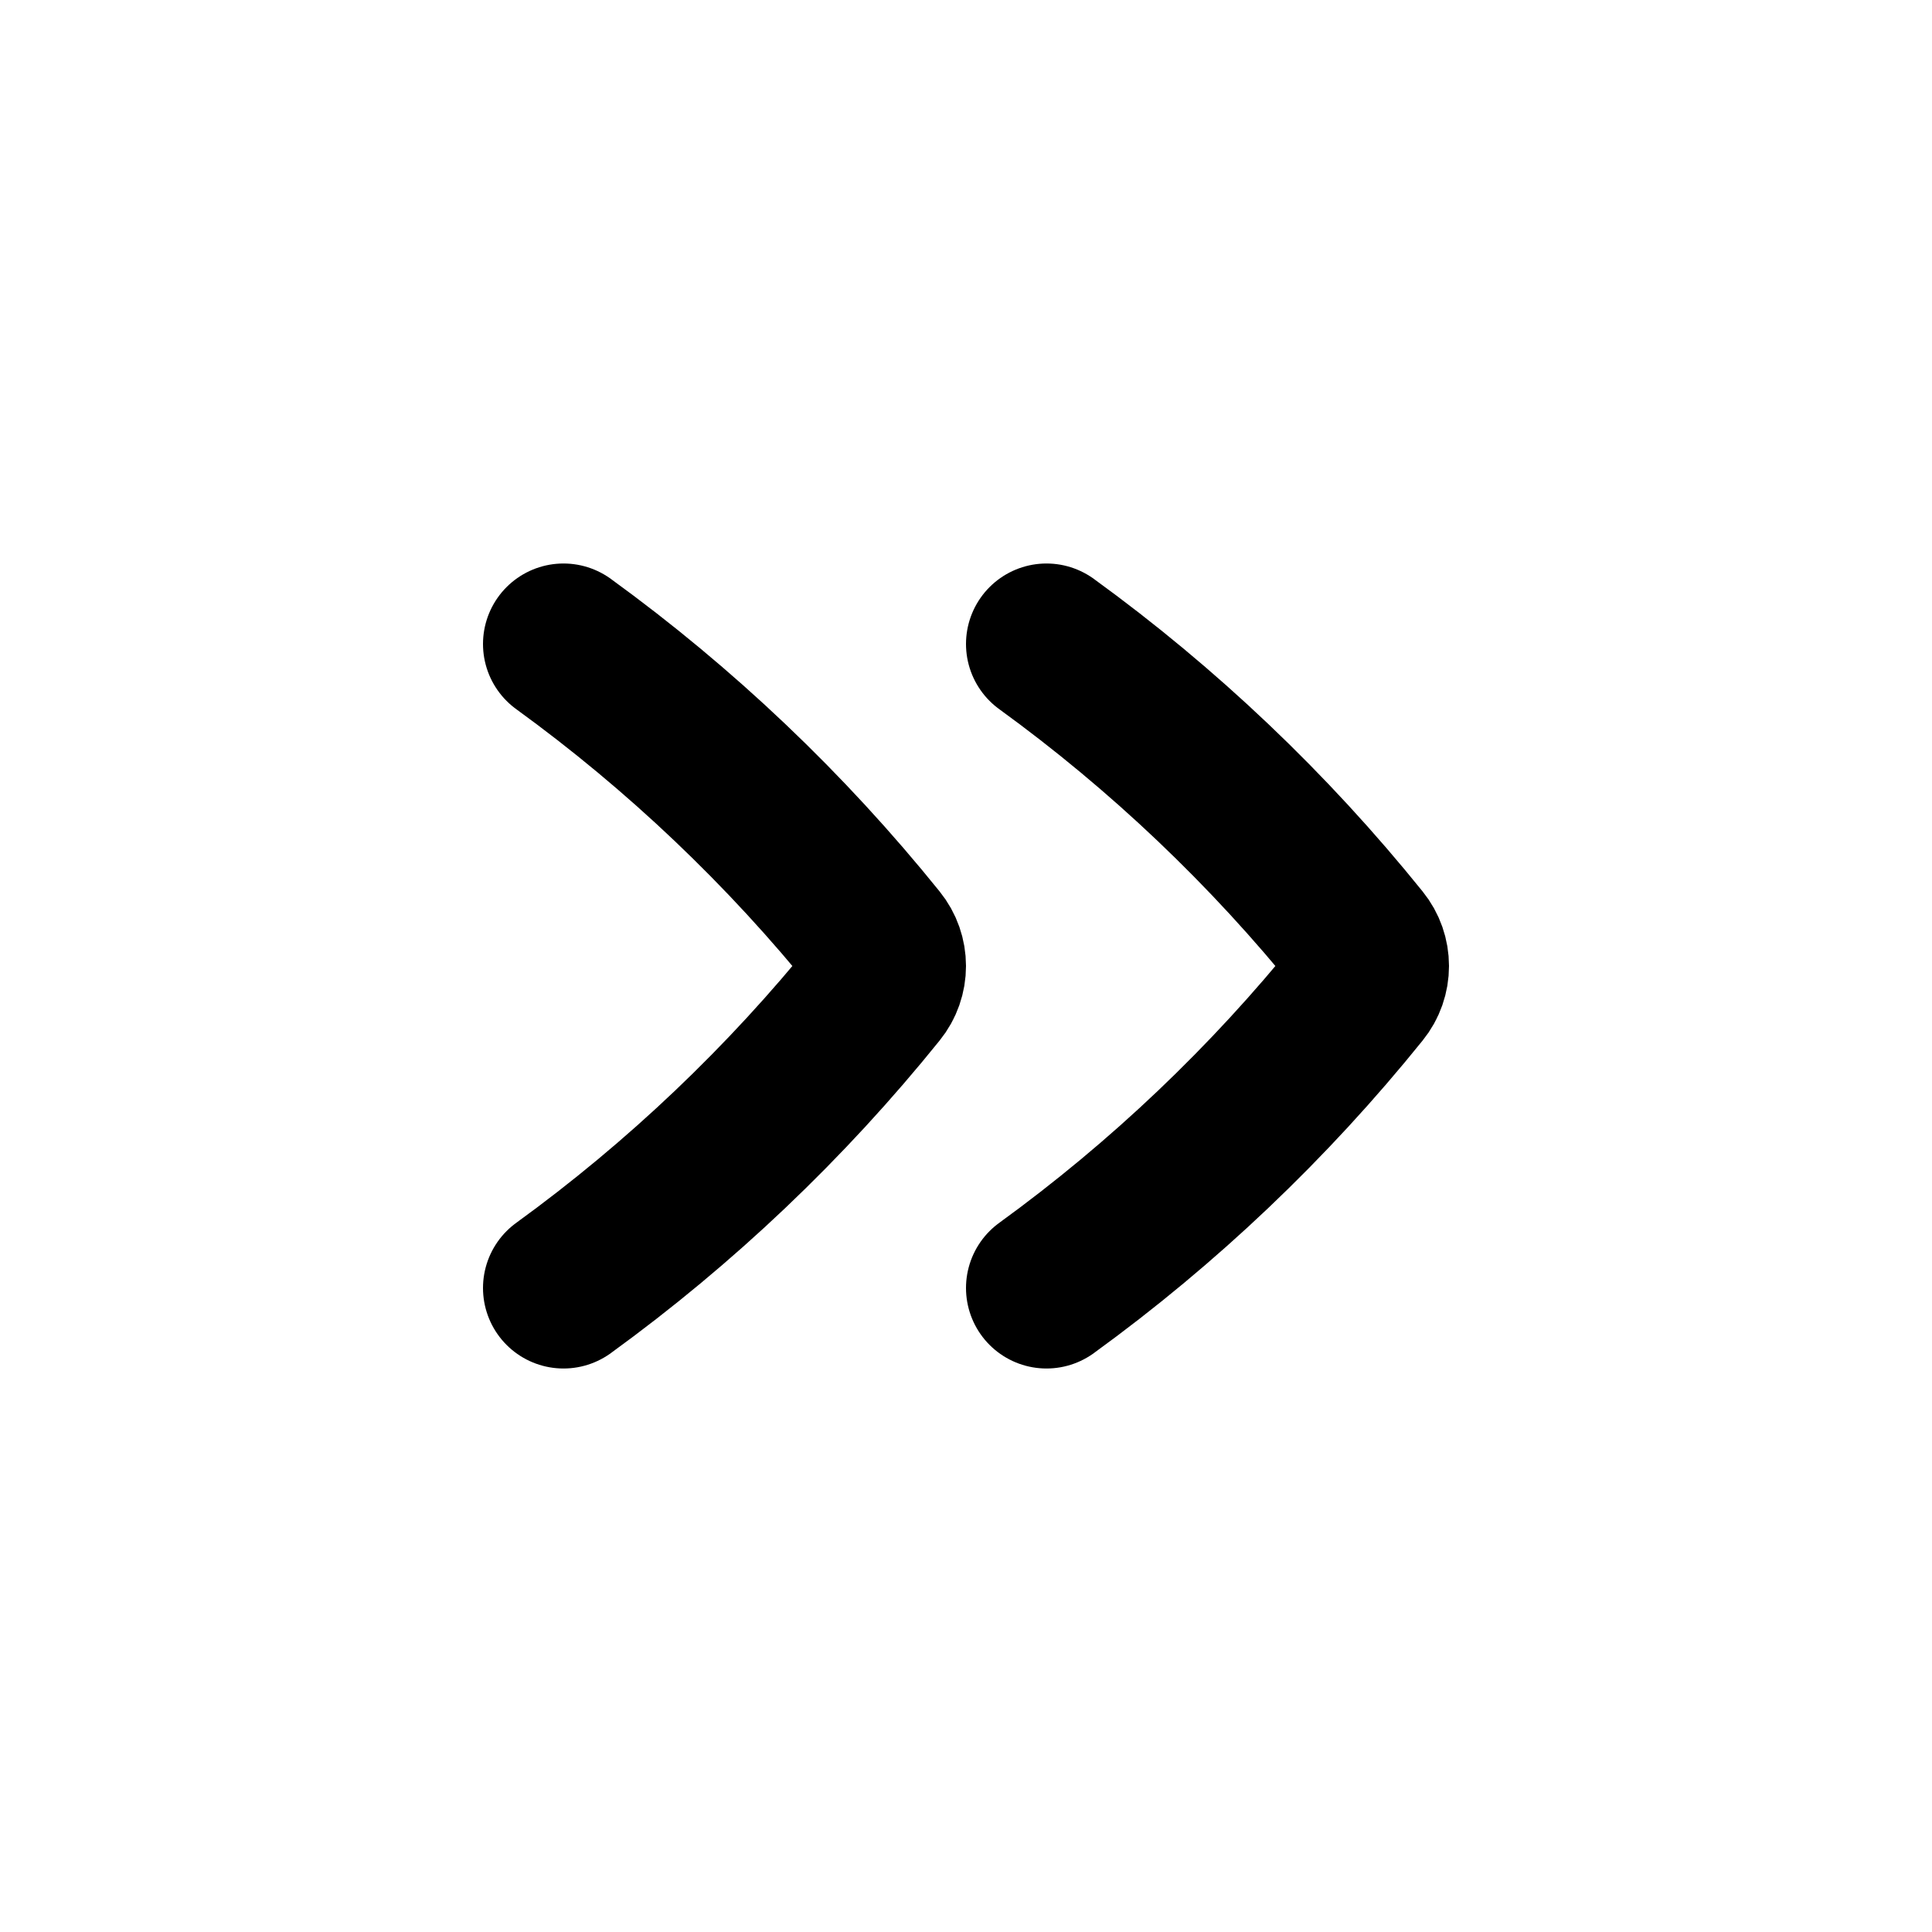
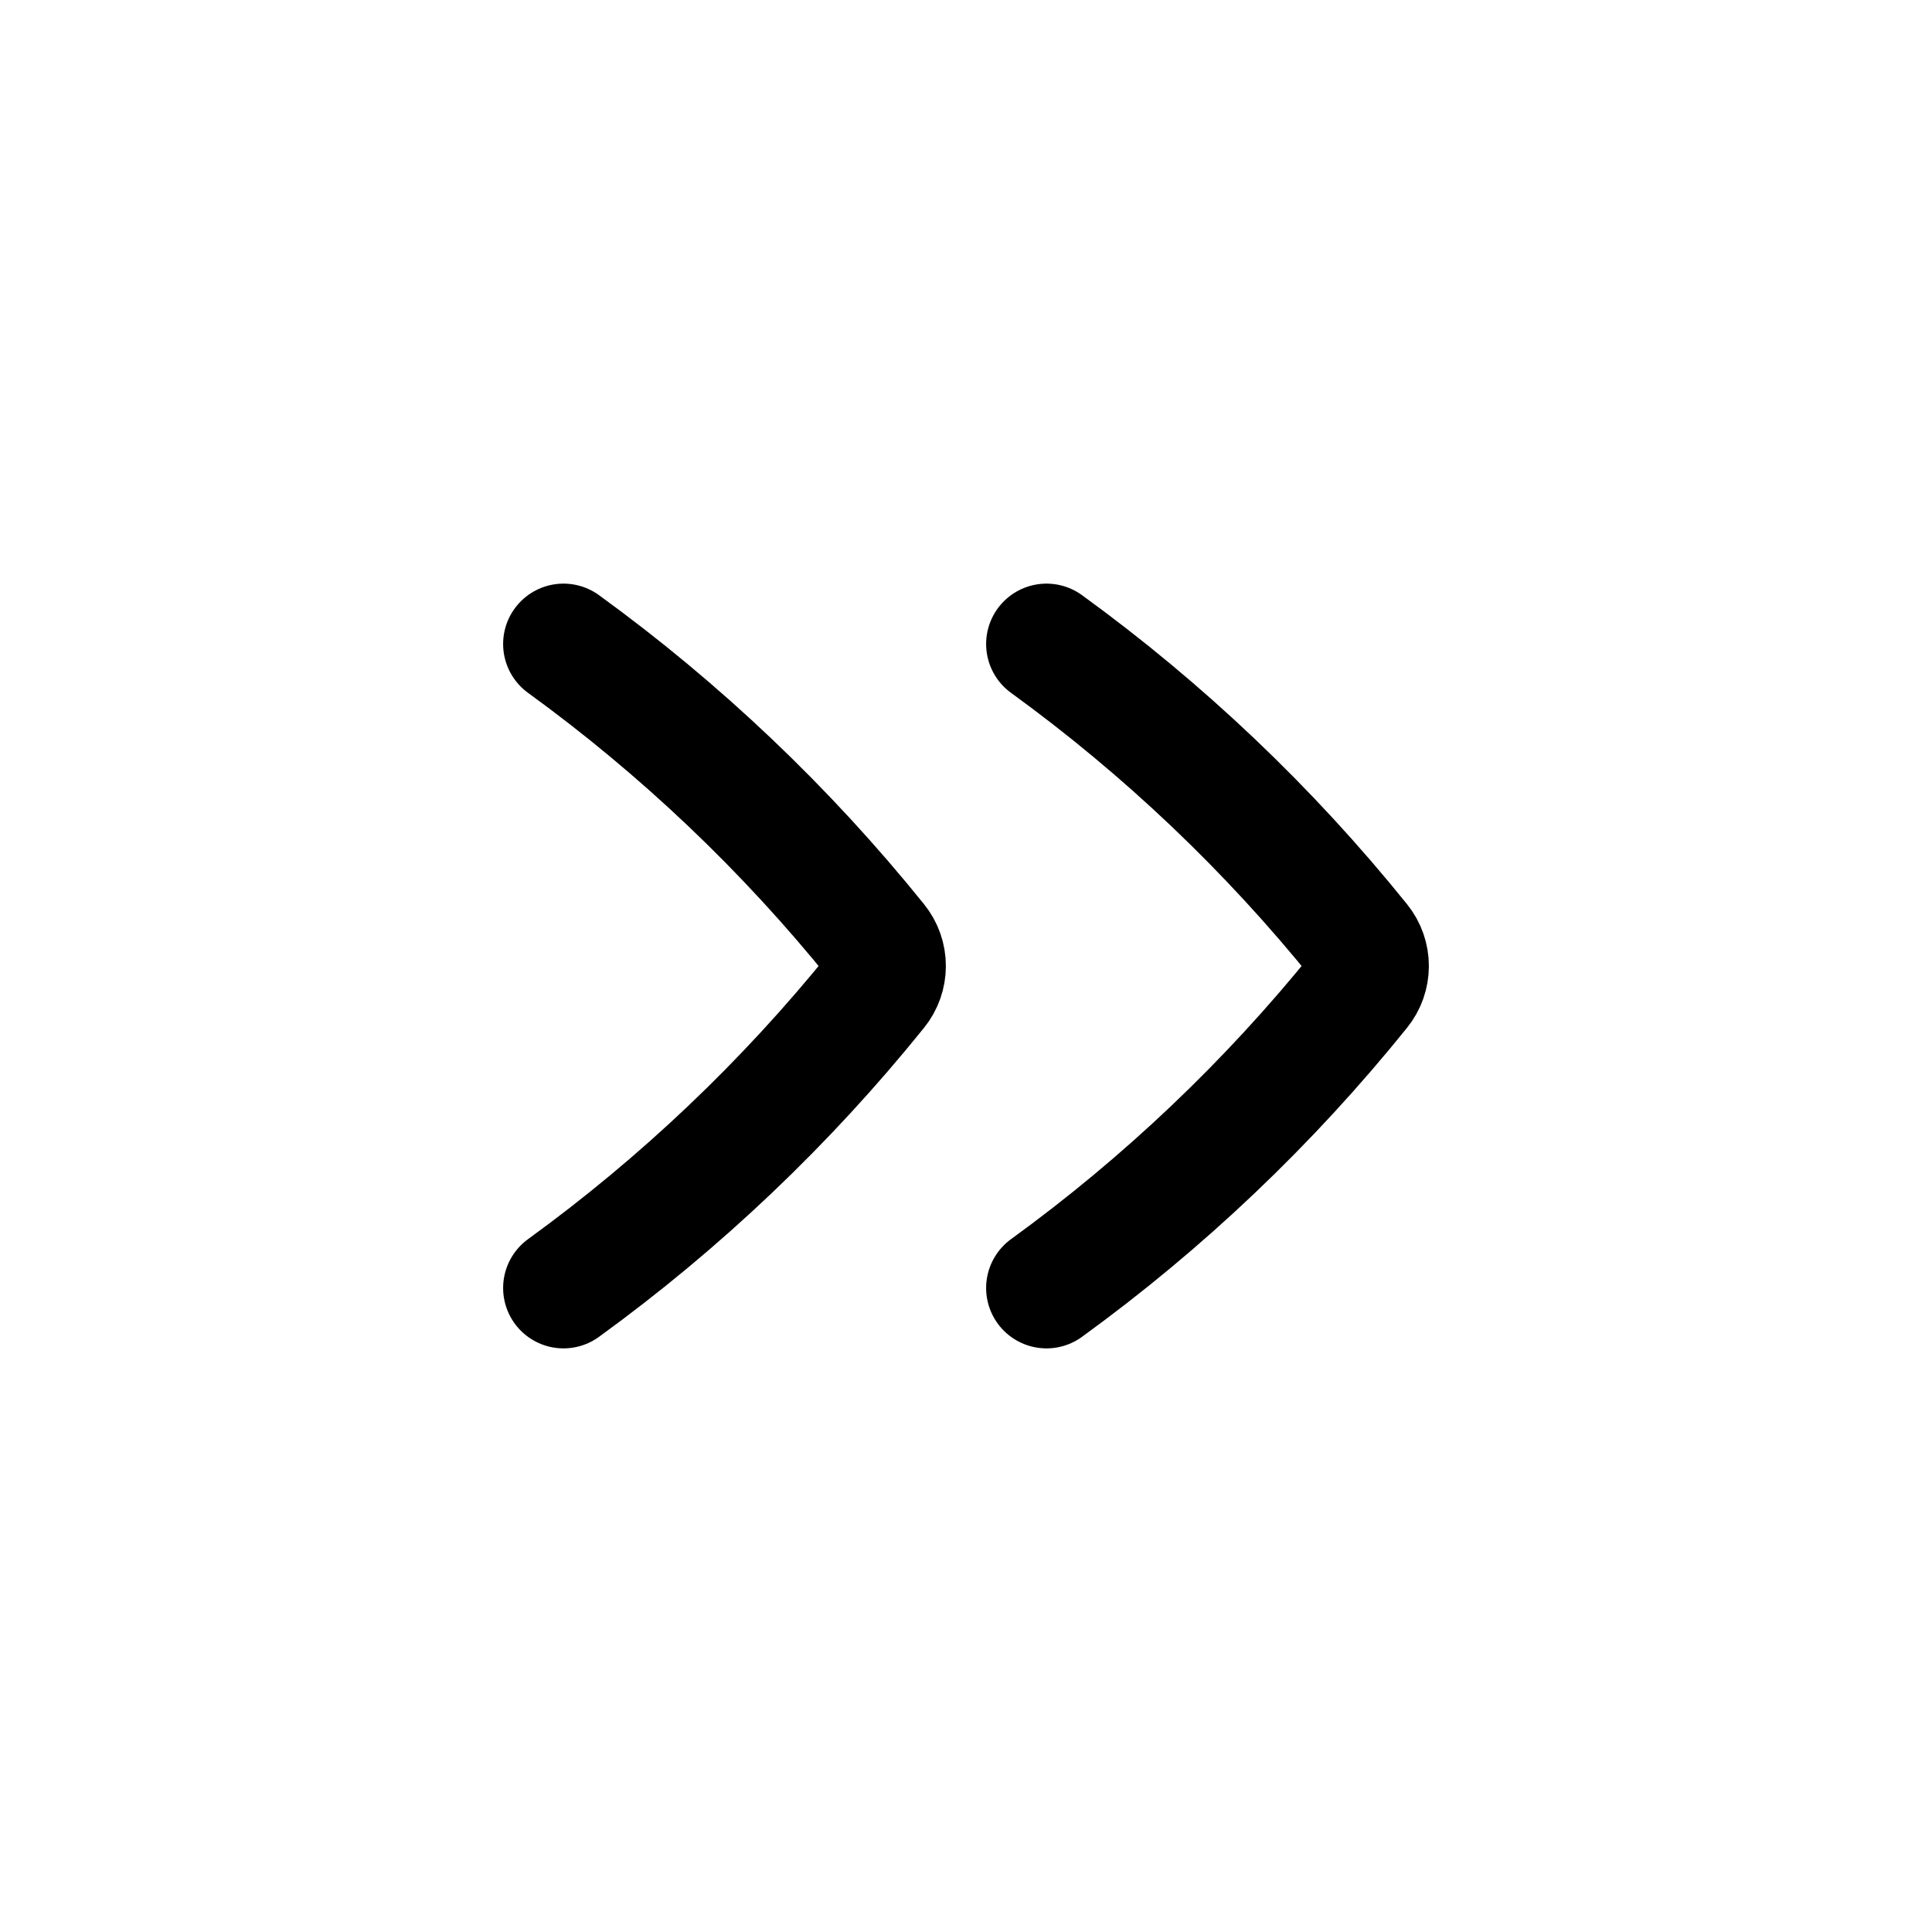
<svg xmlns="http://www.w3.org/2000/svg" width="24" height="24" fill="none" viewBox="0 0 24 24">
-   <path stroke="currentColor" stroke-linecap="round" stroke-linejoin="round" stroke-width="2" d="M13 8a20.354 20.354 0 0 1 3.894 3.702.472.472 0 0 1 0 .596A20.355 20.355 0 0 1 13 16M7 8a20.355 20.355 0 0 1 3.894 3.702.472.472 0 0 1 0 .596A20.357 20.357 0 0 1 7 16" />
+   <path stroke="currentColor" stroke-linecap="round" stroke-linejoin="round" stroke-width="1.5" d="M13 8a20.354 20.354 0 0 1 3.894 3.702.472.472 0 0 1 0 .596A20.355 20.355 0 0 1 13 16M7 8a20.355 20.355 0 0 1 3.894 3.702.472.472 0 0 1 0 .596A20.357 20.357 0 0 1 7 16" />
</svg>
